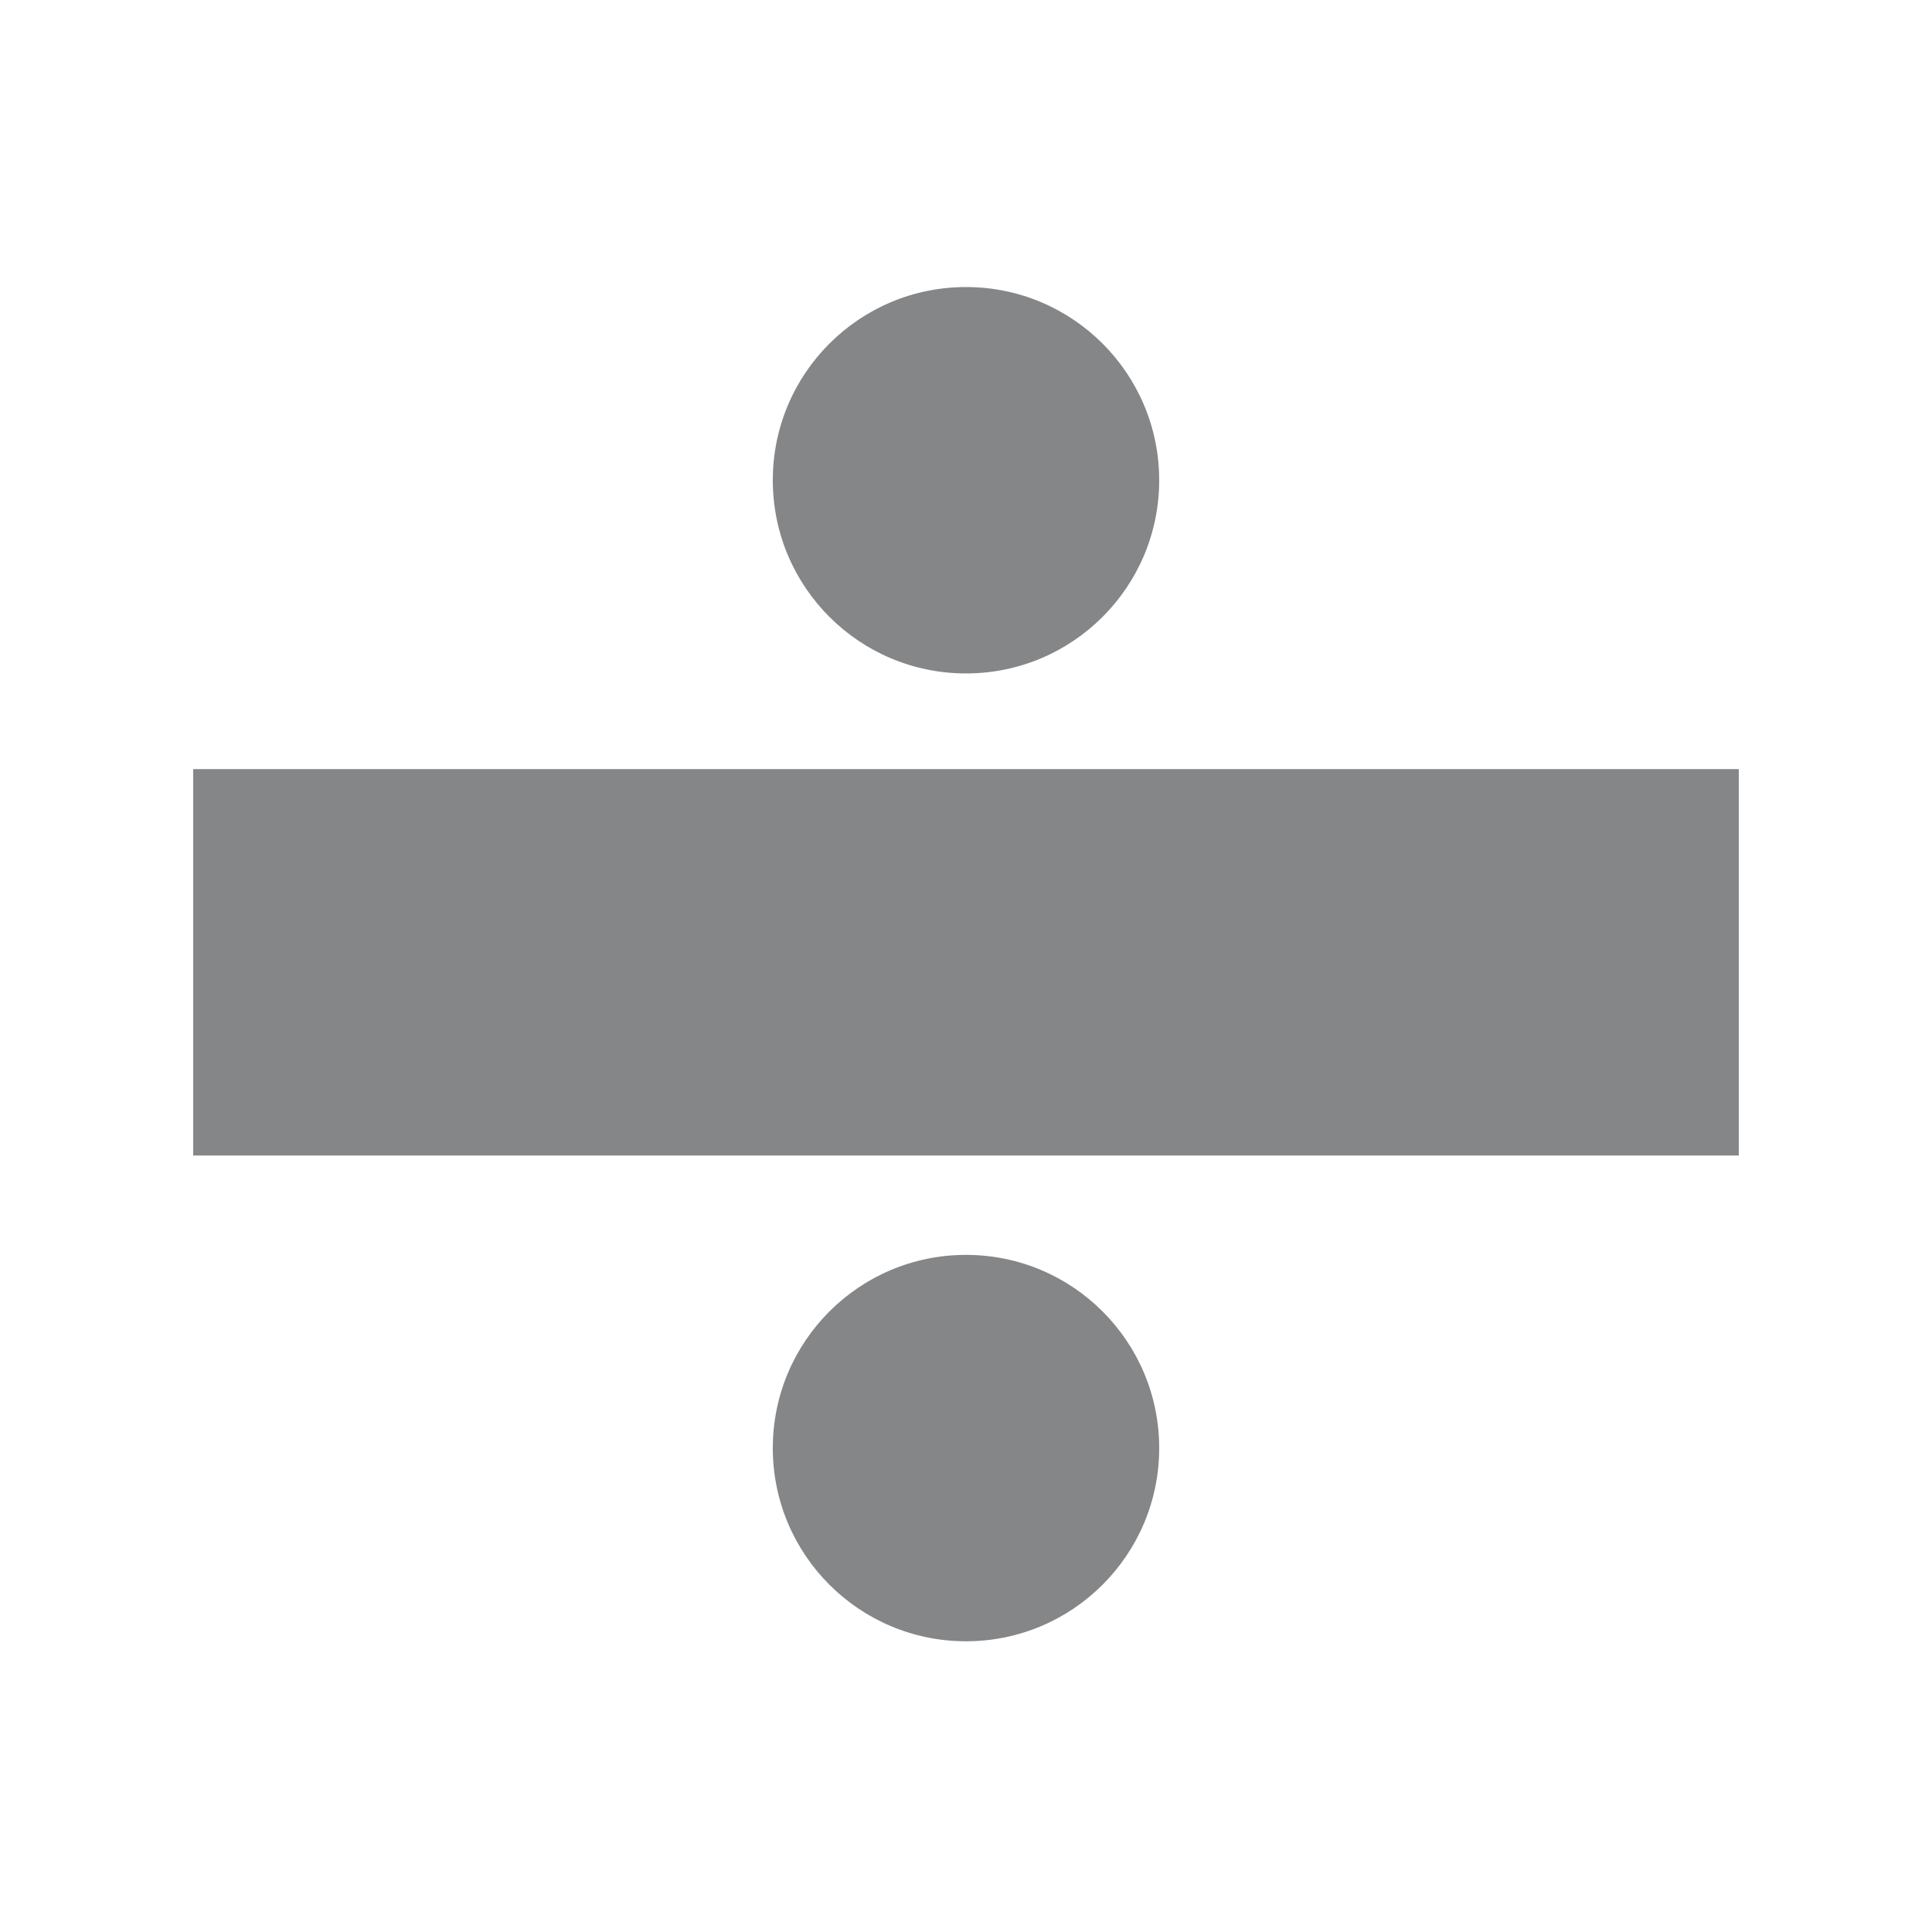
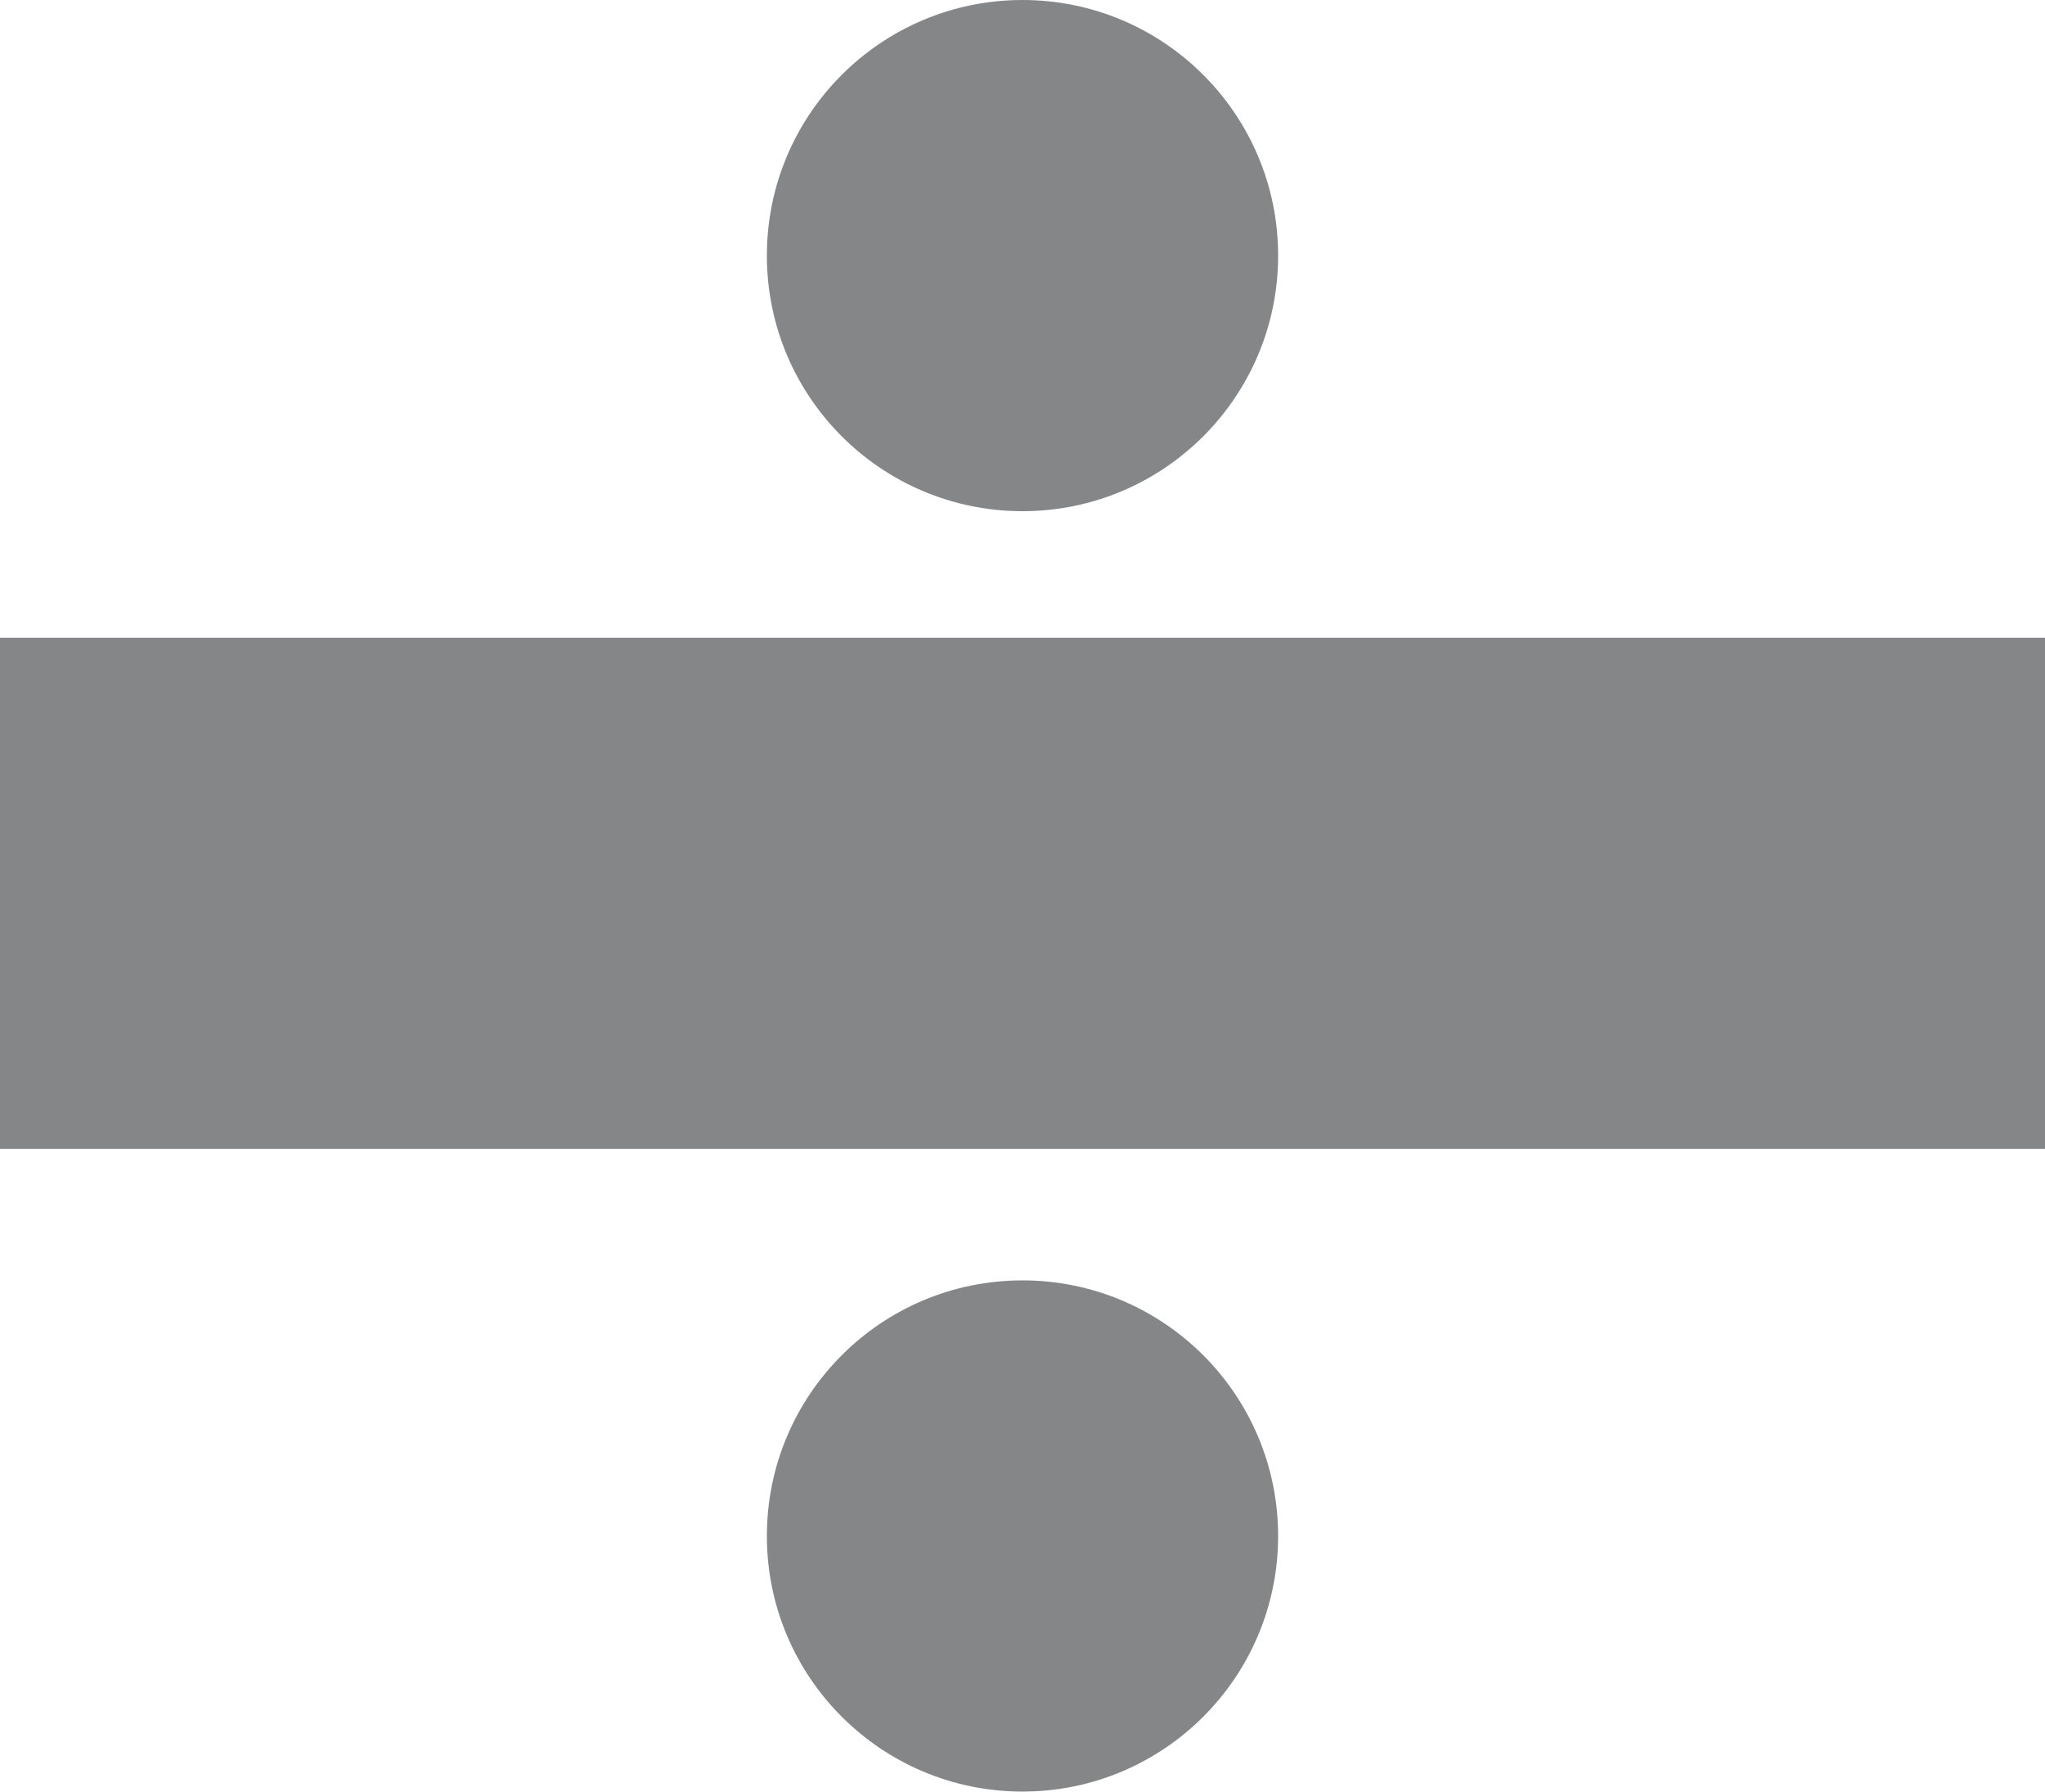
- <svg xmlns="http://www.w3.org/2000/svg" xml:space="preserve" width="100%" height="100%" version="1.0" style="shape-rendering:geometricPrecision; text-rendering:geometricPrecision; image-rendering:optimizeQuality; fill-rule:evenodd; clip-rule:evenodd" viewBox="0 0 1050 1050">
+ <svg xmlns="http://www.w3.org/2000/svg" xml:space="preserve" width="100%" height="100%" version="1.0" style="shape-rendering:geometricPrecision; text-rendering:geometricPrecision; image-rendering:optimizeQuality; fill-rule:evenodd; clip-rule:evenodd" viewBox="0 0 840 736">
  <defs>
    <style type="text/css">
   
-     .fil0 {fill:none}
-     .fil1 {fill:#848688}
+     .fil0 {fill:#848688}
   
  </style>
  </defs>
  <g id="Layer_x0020_1">
-     <rect class="fil0" width="1050" height="1050" />
-     <rect class="fil1" x="105" y="418" width="840" height="210" />
-     <circle class="fil1" cx="525" cy="261" r="105" />
-     <circle class="fil1" cx="525" cy="787" r="105" />
+     <g id="_1592626139184">
+       <rect class="fil0" y="262" width="840" height="210" />
+       <circle class="fil0" cx="420" cy="105" r="105" />
+       <circle class="fil0" cx="420" cy="631" r="105" />
+     </g>
  </g>
</svg>
